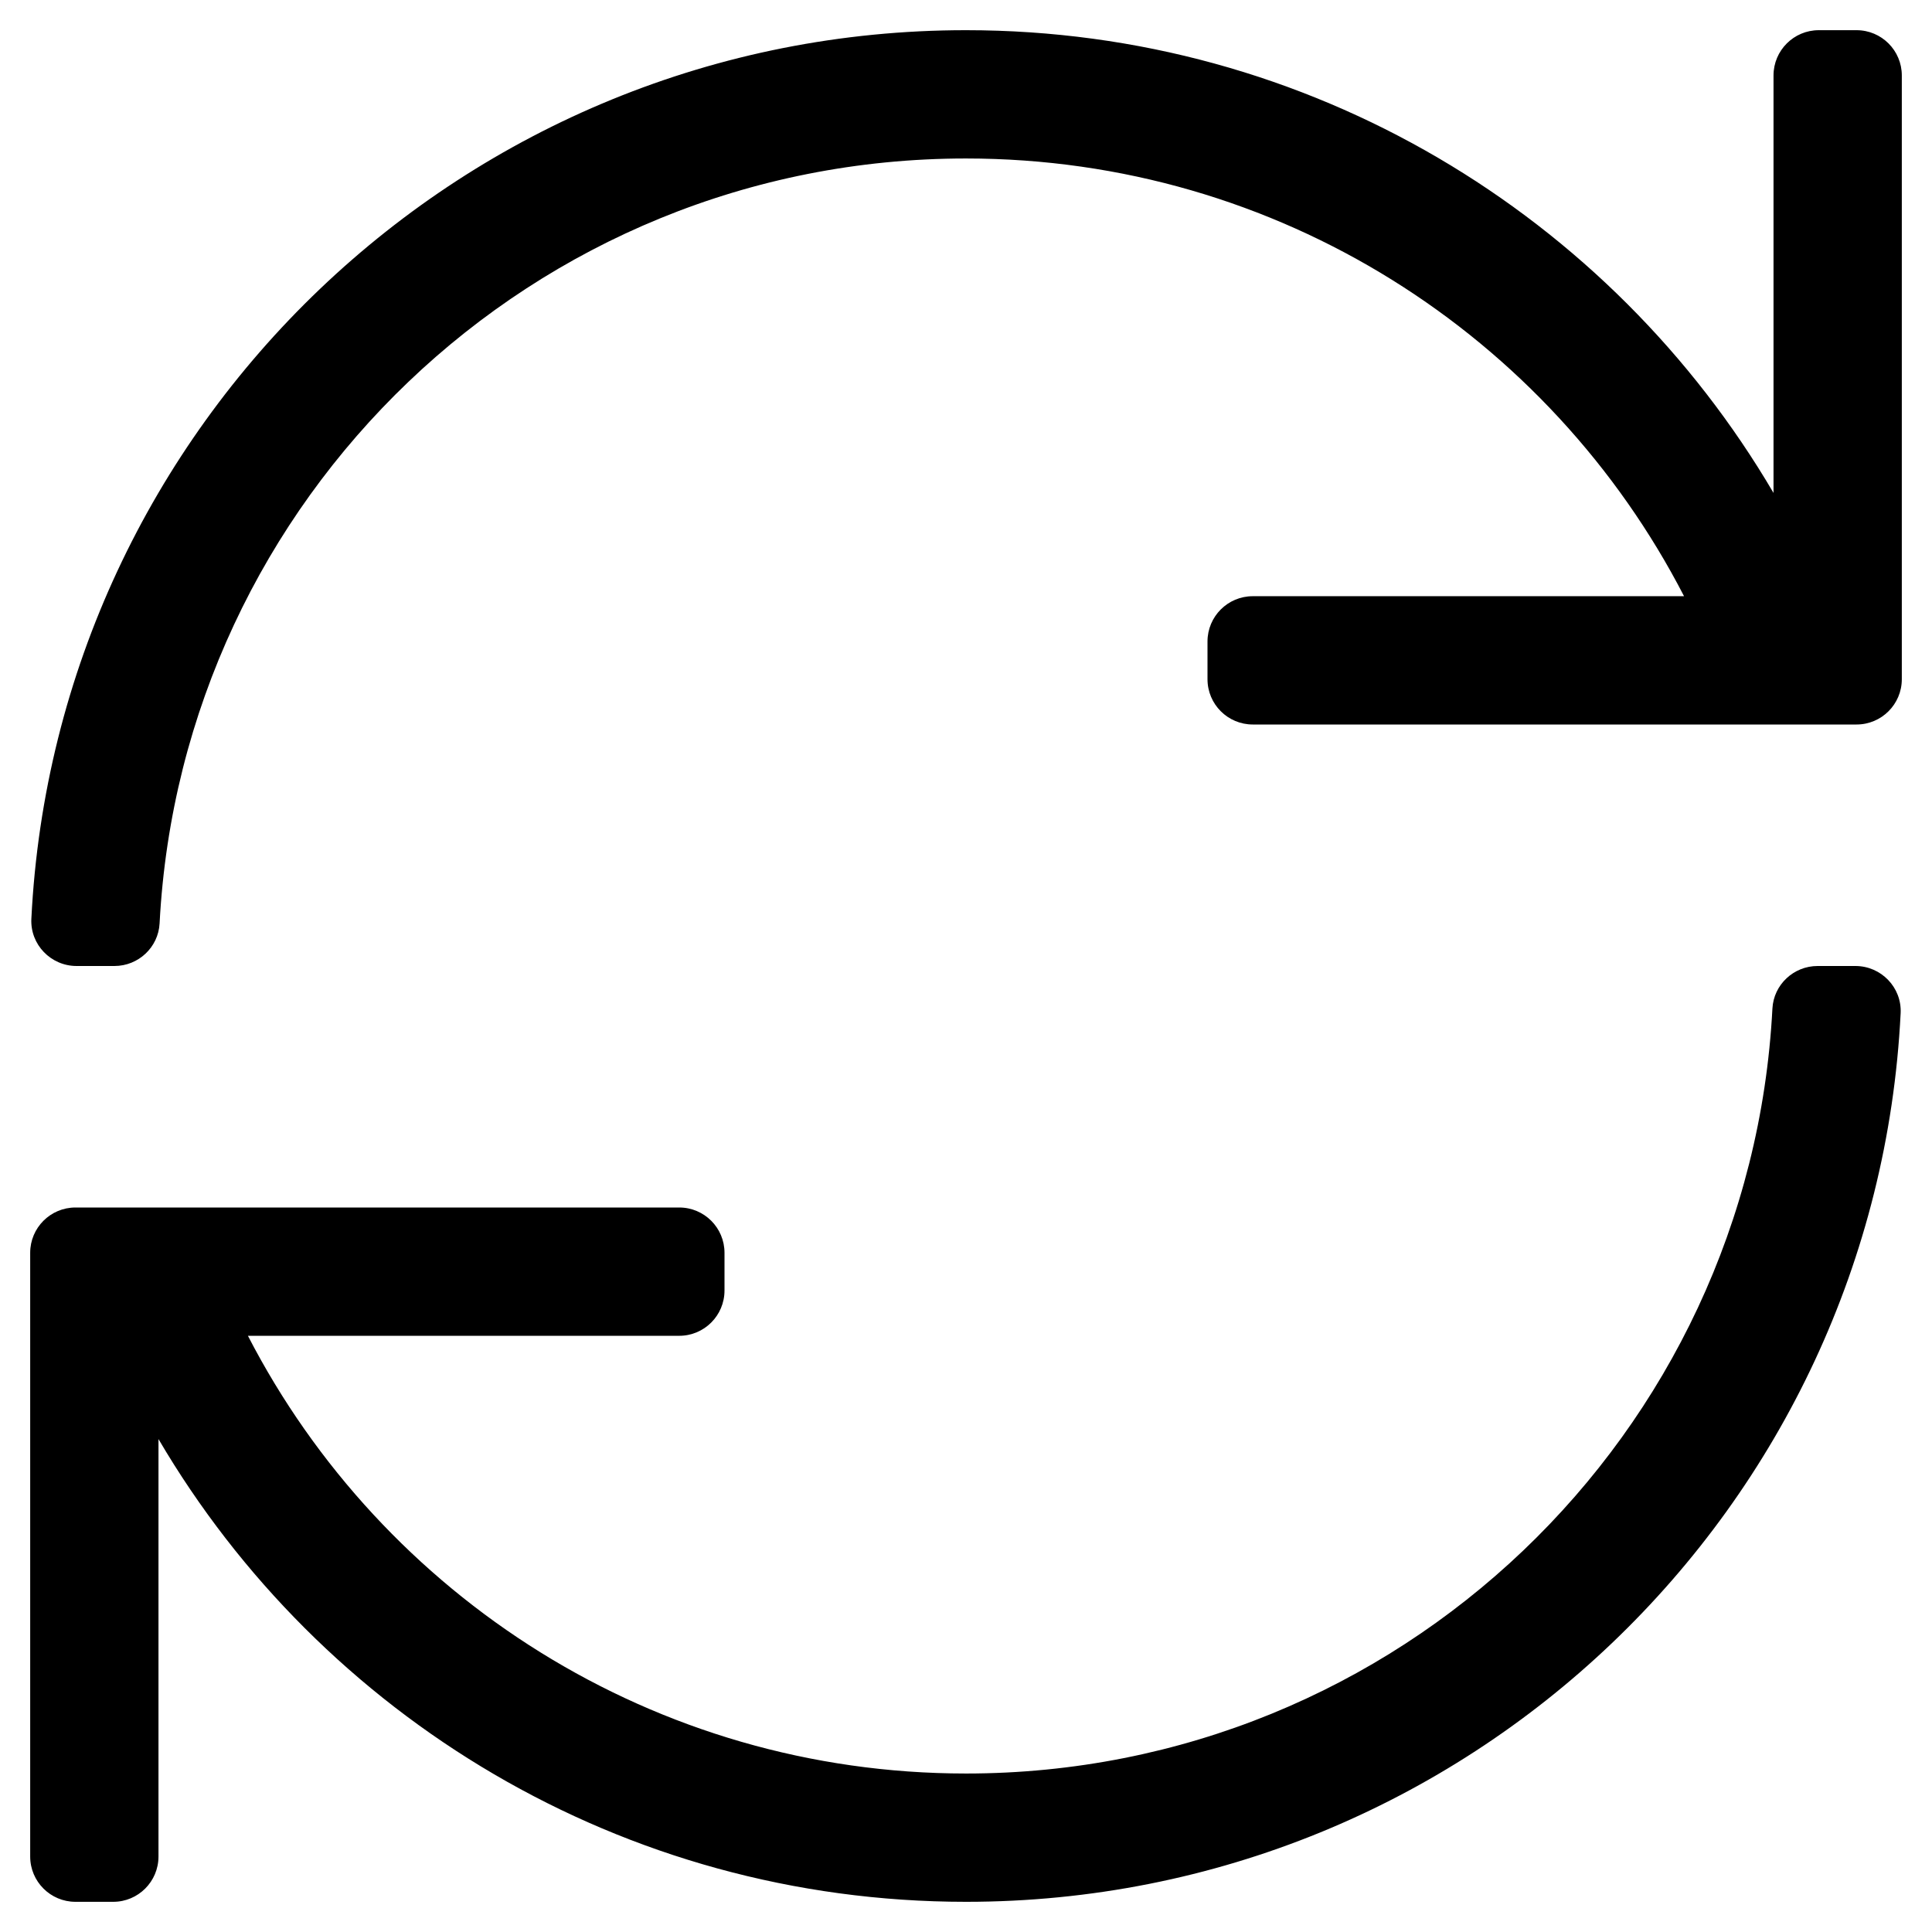
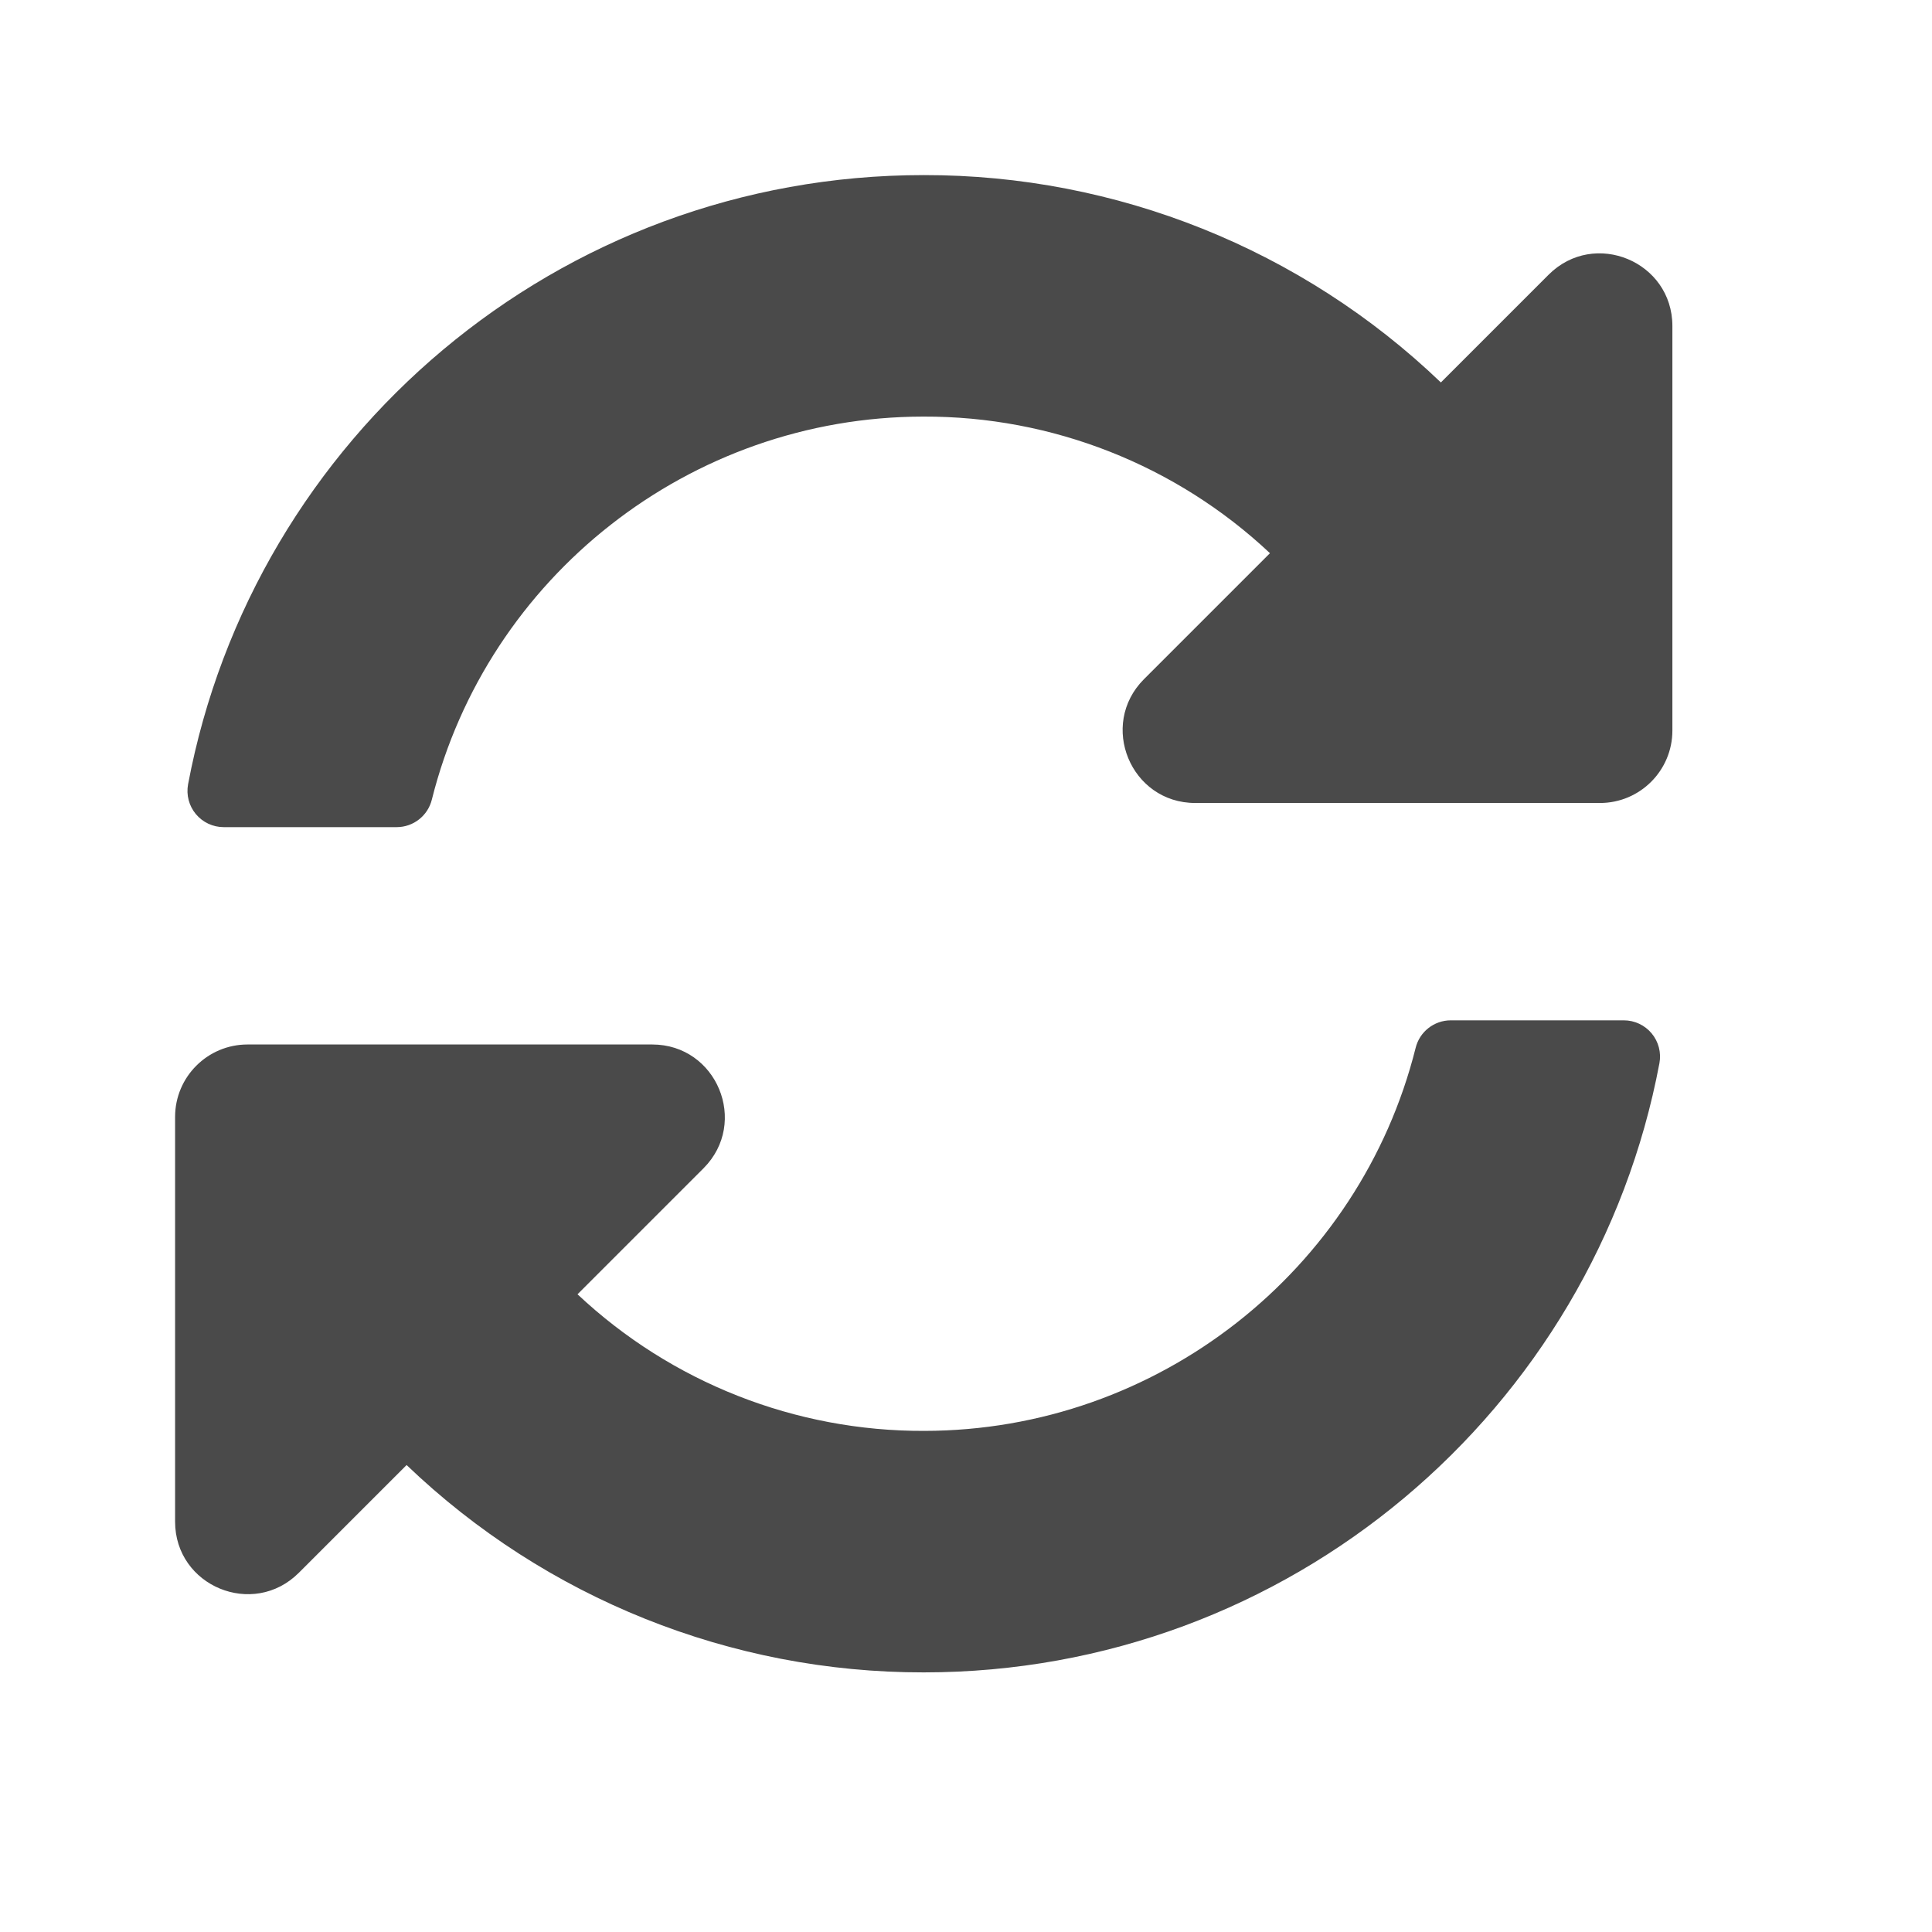
- <svg xmlns="http://www.w3.org/2000/svg" aria-hidden="true" data-prefix="fal" data-icon="sync" role="img" viewBox="0 0 512 512" class="svg-inline--fa fa-sync fa-w-16 fa-7x">
-   <path fill="currentColor" d="M492 8h-10c-6.627 0-12 5.373-12 12v110.627C426.929 57.261 347.224 8 256 8 123.228 8 14.824 112.338 8.31 243.493 7.971 250.311 13.475 256 20.301 256h10.016c6.353 0 11.646-4.949 11.977-11.293C48.157 132.216 141.097 42 256 42c82.862 0 154.737 47.077 190.289 116H332c-6.627 0-12 5.373-12 12v10c0 6.627 5.373 12 12 12h160c6.627 0 12-5.373 12-12V20c0-6.627-5.373-12-12-12zm-.301 248h-10.015c-6.352 0-11.647 4.949-11.977 11.293C463.841 380.158 370.546 470 256 470c-82.608 0-154.672-46.952-190.299-116H180c6.627 0 12-5.373 12-12v-10c0-6.627-5.373-12-12-12H20c-6.627 0-12 5.373-12 12v160c0 6.627 5.373 12 12 12h10c6.627 0 12-5.373 12-12V381.373C85.071 454.739 164.777 504 256 504c132.773 0 241.176-104.338 247.69-235.493.339-6.818-5.165-12.507-11.991-12.507z" class="" />
+ <svg xmlns="http://www.w3.org/2000/svg" aria-hidden="true" focusable="false" data-prefix="fad" data-icon="sync-alt" role="img" viewBox="0 0 512 512" class="svg-inline--fa fa-sync-alt fa-w-16 fa-7x">
+   <g class="fa-group" transform="scale(0.8, 0.8) translate(50, 50)">
+     <path fill="#4a4a4a" d="M8 454.06V320a24 24 0 0 1 24-24h134.06c21.38 0 32.09 25.85 17 41l-41.75 41.75A166.82 166.82 0 0 0 256.16 424c77.41-.07 144.31-53.14 162.78-126.85a12 12 0 0 1 11.65-9.15h57.31a12 12 0 0 1 11.81 14.18C478.07 417.08 377.19 504 256 504a247.14 247.14 0 0 1-171.31-68.69L49 471c-15.15 15.15-41 4.44-41-16.94z" class="fa-secondary" />
+     <path fill="#4a4a4a" d="M12.3 209.82C33.93 94.92 134.81 8 256 8a247.14 247.14 0 0 1 171.31 68.69L463 41c15.12-15.12 41-4.41 41 17v134a24 24 0 0 1-24 24H345.94c-21.38 0-32.09-25.85-17-41l41.75-41.75A166.8 166.8 0 0 0 255.85 88c-77.46.07-144.33 53.18-162.79 126.85A12 12 0 0 1 81.41 224H24.1a12 12 0 0 1-11.8-14.18z" class="fa-primary" />
+   </g>
</svg>
